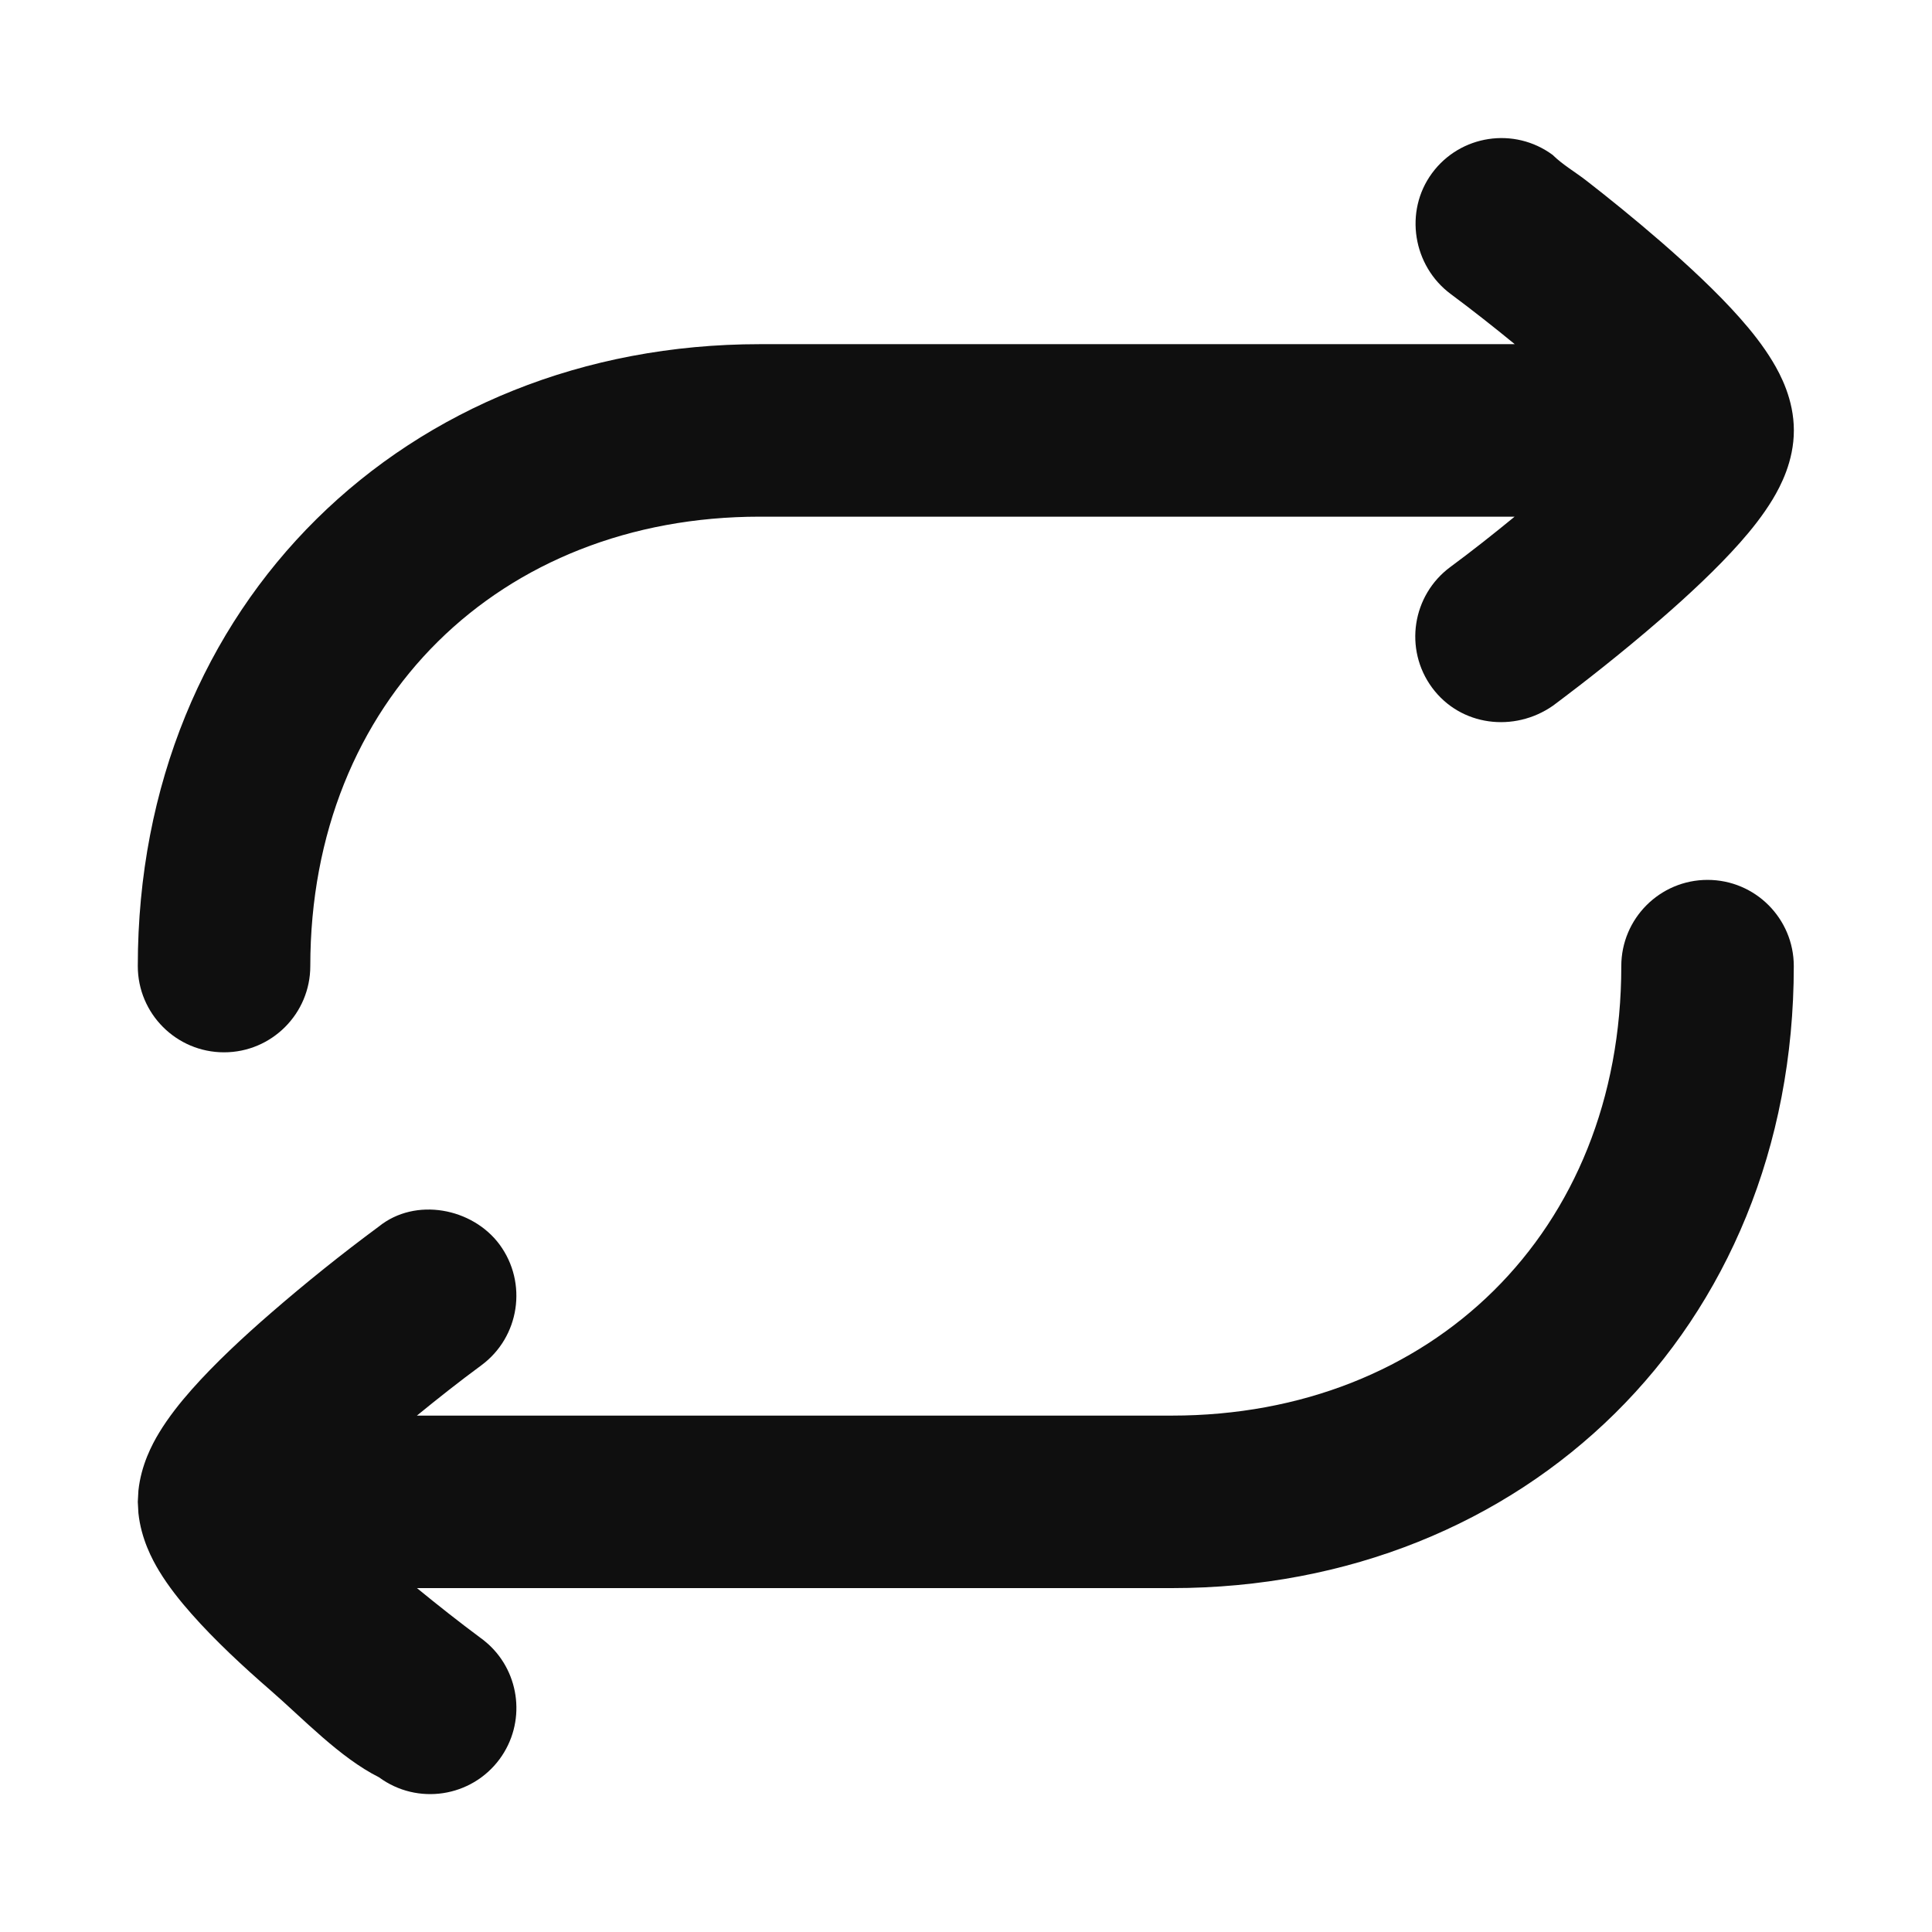
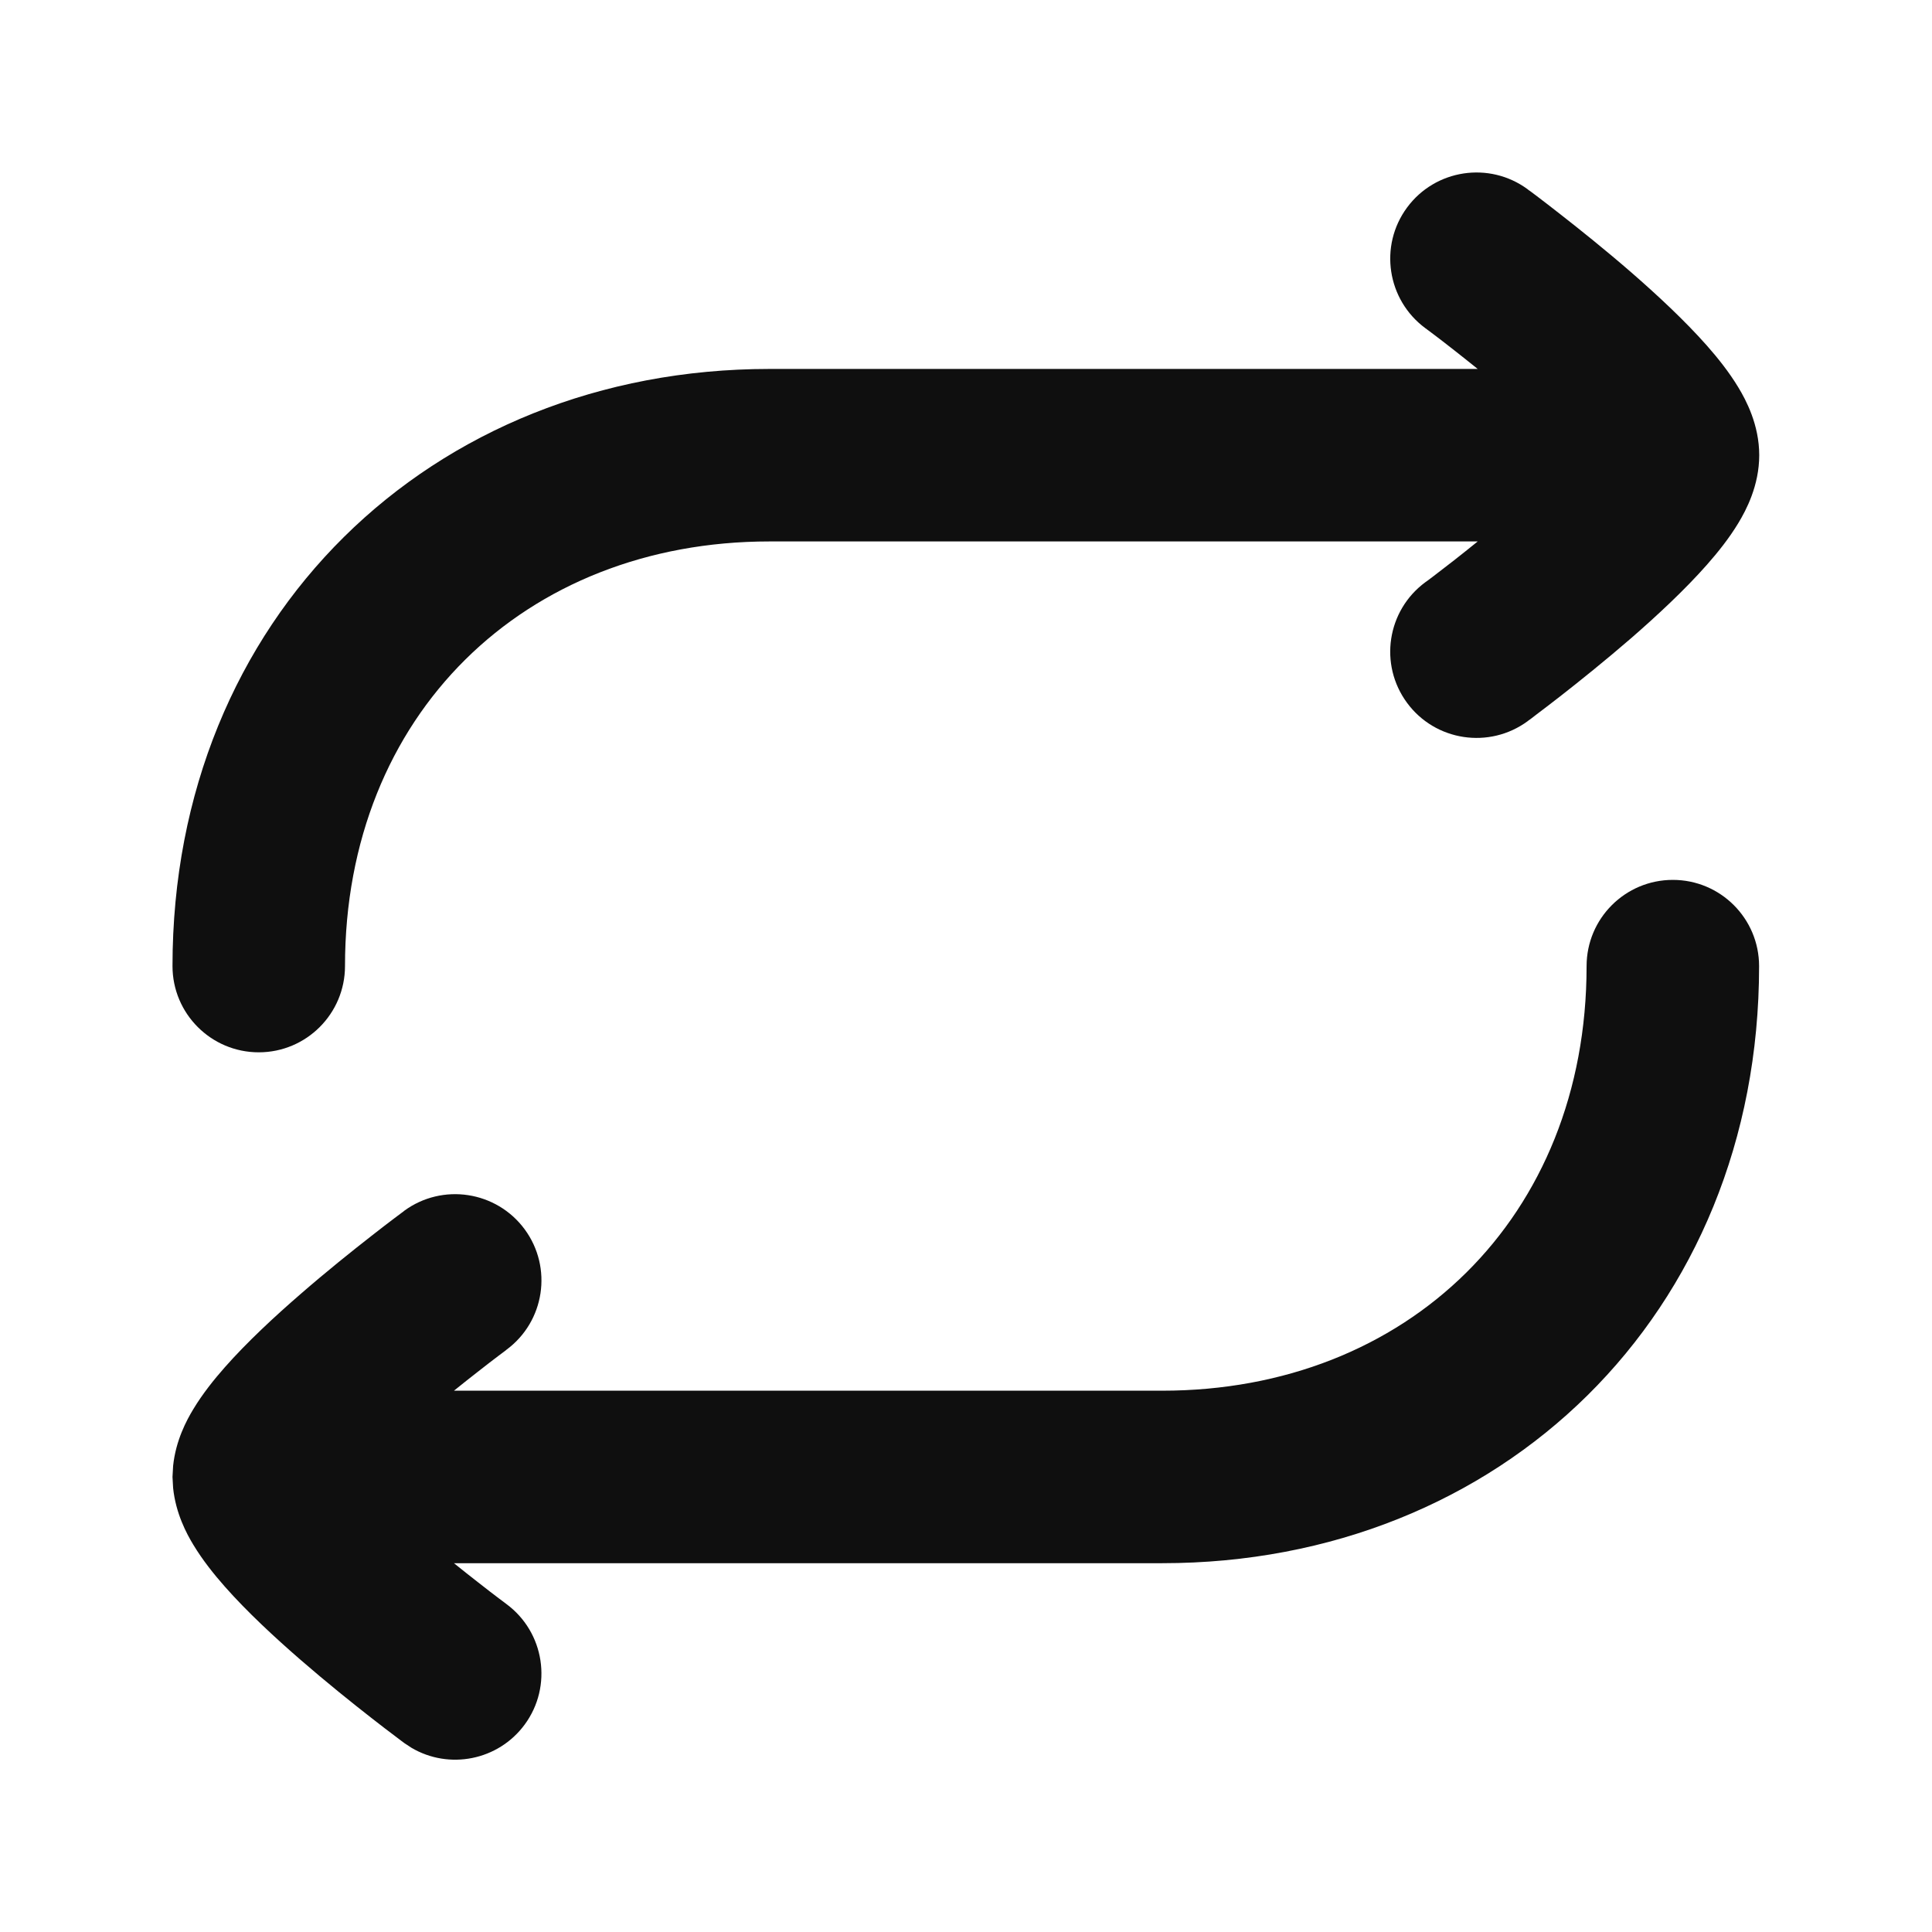
<svg xmlns="http://www.w3.org/2000/svg" width="28" height="28" viewBox="0 0 28 28" fill="none">
-   <path d="M24.747 12.752C25.438 12.752 25.997 13.312 25.997 14.002C25.997 19.262 22.096 23.016 16.984 23.016H6.043C6.347 23.265 6.655 23.508 6.97 23.742C7.007 23.767 7.04 23.798 7.075 23.827C7.544 24.252 7.624 24.973 7.241 25.494C6.831 26.049 6.049 26.167 5.493 25.758C4.924 25.473 4.392 24.907 3.921 24.498C3.532 24.161 3.111 23.77 2.778 23.392C2.612 23.205 2.441 22.991 2.305 22.766C2.204 22.599 2.045 22.3 2.006 21.929L1.997 21.766L2.006 21.603C2.045 21.232 2.204 20.933 2.305 20.766C2.441 20.541 2.612 20.326 2.778 20.139C3.111 19.762 3.532 19.371 3.921 19.034C4.427 18.595 4.951 18.174 5.49 17.776C6.021 17.347 6.848 17.506 7.241 18.038C7.649 18.594 7.531 19.377 6.976 19.787C6.658 20.021 6.348 20.266 6.042 20.516H16.984C20.741 20.516 23.497 17.855 23.497 14.002C23.497 13.312 24.057 12.752 24.747 12.752Z" fill="#0F0F0F" />
-   <path d="M20.754 2.51C21.163 1.954 21.946 1.835 22.502 2.245C22.645 2.387 22.838 2.498 22.996 2.622C23.287 2.848 23.678 3.162 24.073 3.505C24.462 3.843 24.884 4.233 25.218 4.611C25.384 4.798 25.554 5.012 25.69 5.238C25.805 5.429 25.998 5.791 25.998 6.238C25.998 6.684 25.805 7.047 25.69 7.238C25.554 7.463 25.384 7.677 25.218 7.864C24.884 8.241 24.462 8.633 24.073 8.97C23.48 9.485 22.901 9.931 22.643 10.125L22.506 10.228C21.946 10.618 21.168 10.527 20.754 9.965C20.345 9.409 20.465 8.626 21.021 8.216C21.338 7.982 21.647 7.737 21.951 7.488H11.011C7.253 7.488 4.498 10.148 4.497 14.001C4.497 14.691 3.937 15.251 3.247 15.251C2.557 15.251 1.997 14.692 1.997 14.001C1.998 8.742 5.899 4.988 11.011 4.988H21.953C21.649 4.739 21.341 4.496 21.026 4.262C20.477 3.855 20.346 3.064 20.754 2.51Z" fill="#0F0F0F" />
+   <path d="M24.244 12.752C24.934 12.752 25.494 13.311 25.494 14.002C25.494 19.049 21.749 22.655 16.844 22.655H6.579C6.703 22.755 6.819 22.847 6.922 22.927C7.049 23.027 7.155 23.108 7.229 23.164C7.265 23.191 7.294 23.212 7.312 23.226C7.322 23.233 7.329 23.239 7.333 23.242C7.335 23.244 7.337 23.245 7.338 23.246C7.893 23.655 8.013 24.438 7.604 24.994C7.22 25.515 6.508 25.652 5.963 25.33L5.855 25.259C5.855 25.258 5.853 25.257 5.853 25.256C5.851 25.255 5.848 25.253 5.845 25.251C5.838 25.246 5.83 25.239 5.818 25.231C5.796 25.214 5.763 25.189 5.722 25.158C5.639 25.096 5.522 25.007 5.383 24.898C5.106 24.682 4.732 24.382 4.354 24.054C3.983 23.732 3.578 23.357 3.258 22.994C3.099 22.814 2.934 22.607 2.802 22.388C2.704 22.227 2.547 21.933 2.509 21.566L2.5 21.405L2.509 21.244C2.547 20.877 2.704 20.583 2.802 20.422C2.934 20.203 3.099 19.996 3.258 19.816C3.578 19.453 3.982 19.078 4.354 18.756C4.731 18.428 5.106 18.128 5.383 17.912C5.522 17.803 5.639 17.713 5.722 17.651C5.763 17.62 5.796 17.596 5.818 17.579C5.829 17.57 5.838 17.564 5.845 17.559C5.848 17.557 5.851 17.555 5.853 17.553L5.855 17.55C6.411 17.141 7.194 17.26 7.604 17.816C8.013 18.372 7.894 19.154 7.338 19.563C7.337 19.564 7.335 19.567 7.333 19.568C7.329 19.571 7.322 19.577 7.312 19.584C7.294 19.598 7.265 19.619 7.229 19.646C7.155 19.702 7.049 19.783 6.922 19.883C6.819 19.963 6.703 20.055 6.579 20.155H16.844C20.393 20.155 22.994 17.644 22.994 14.002C22.994 13.311 23.554 12.752 24.244 12.752Z" fill="#0F0F0F" />
+   <path d="M20.392 3.008C20.801 2.453 21.584 2.334 22.14 2.743L22.141 2.744C22.141 2.744 22.143 2.745 22.144 2.746C22.145 2.747 22.148 2.749 22.15 2.752C22.157 2.756 22.166 2.763 22.178 2.771C22.201 2.788 22.233 2.813 22.274 2.843C22.357 2.906 22.473 2.995 22.612 3.104C22.89 3.321 23.264 3.62 23.642 3.948C24.013 4.271 24.417 4.646 24.737 5.008C24.896 5.188 25.061 5.395 25.193 5.614C25.305 5.799 25.496 6.156 25.496 6.597C25.496 7.039 25.305 7.396 25.193 7.581C25.061 7.8 24.896 8.006 24.737 8.186C24.417 8.549 24.013 8.924 23.642 9.247C23.264 9.574 22.89 9.874 22.612 10.091C22.473 10.199 22.357 10.288 22.274 10.35C22.233 10.381 22.201 10.406 22.178 10.424C22.167 10.432 22.157 10.438 22.15 10.443C22.148 10.445 22.145 10.448 22.144 10.449L22.141 10.451C21.585 10.86 20.801 10.742 20.392 10.186C19.982 9.63 20.101 8.848 20.657 8.438C20.658 8.437 20.66 8.436 20.662 8.434C20.667 8.431 20.674 8.425 20.684 8.419C20.702 8.405 20.731 8.384 20.768 8.356C20.841 8.301 20.947 8.219 21.074 8.12C21.177 8.04 21.292 7.947 21.416 7.847H11.15C7.601 7.848 5 10.359 5 14.001C5 14.691 4.44 15.251 3.75 15.251C3.06 15.251 2.5 14.691 2.5 14.001C2.5 8.953 6.245 5.348 11.15 5.347H21.416C21.292 5.248 21.177 5.155 21.074 5.075C20.947 4.975 20.841 4.894 20.768 4.839C20.731 4.811 20.702 4.79 20.684 4.776C20.674 4.769 20.667 4.764 20.662 4.76C20.66 4.759 20.659 4.757 20.658 4.757C20.102 4.347 19.982 3.564 20.392 3.008Z" fill="#0F0F0F" />
</svg>
